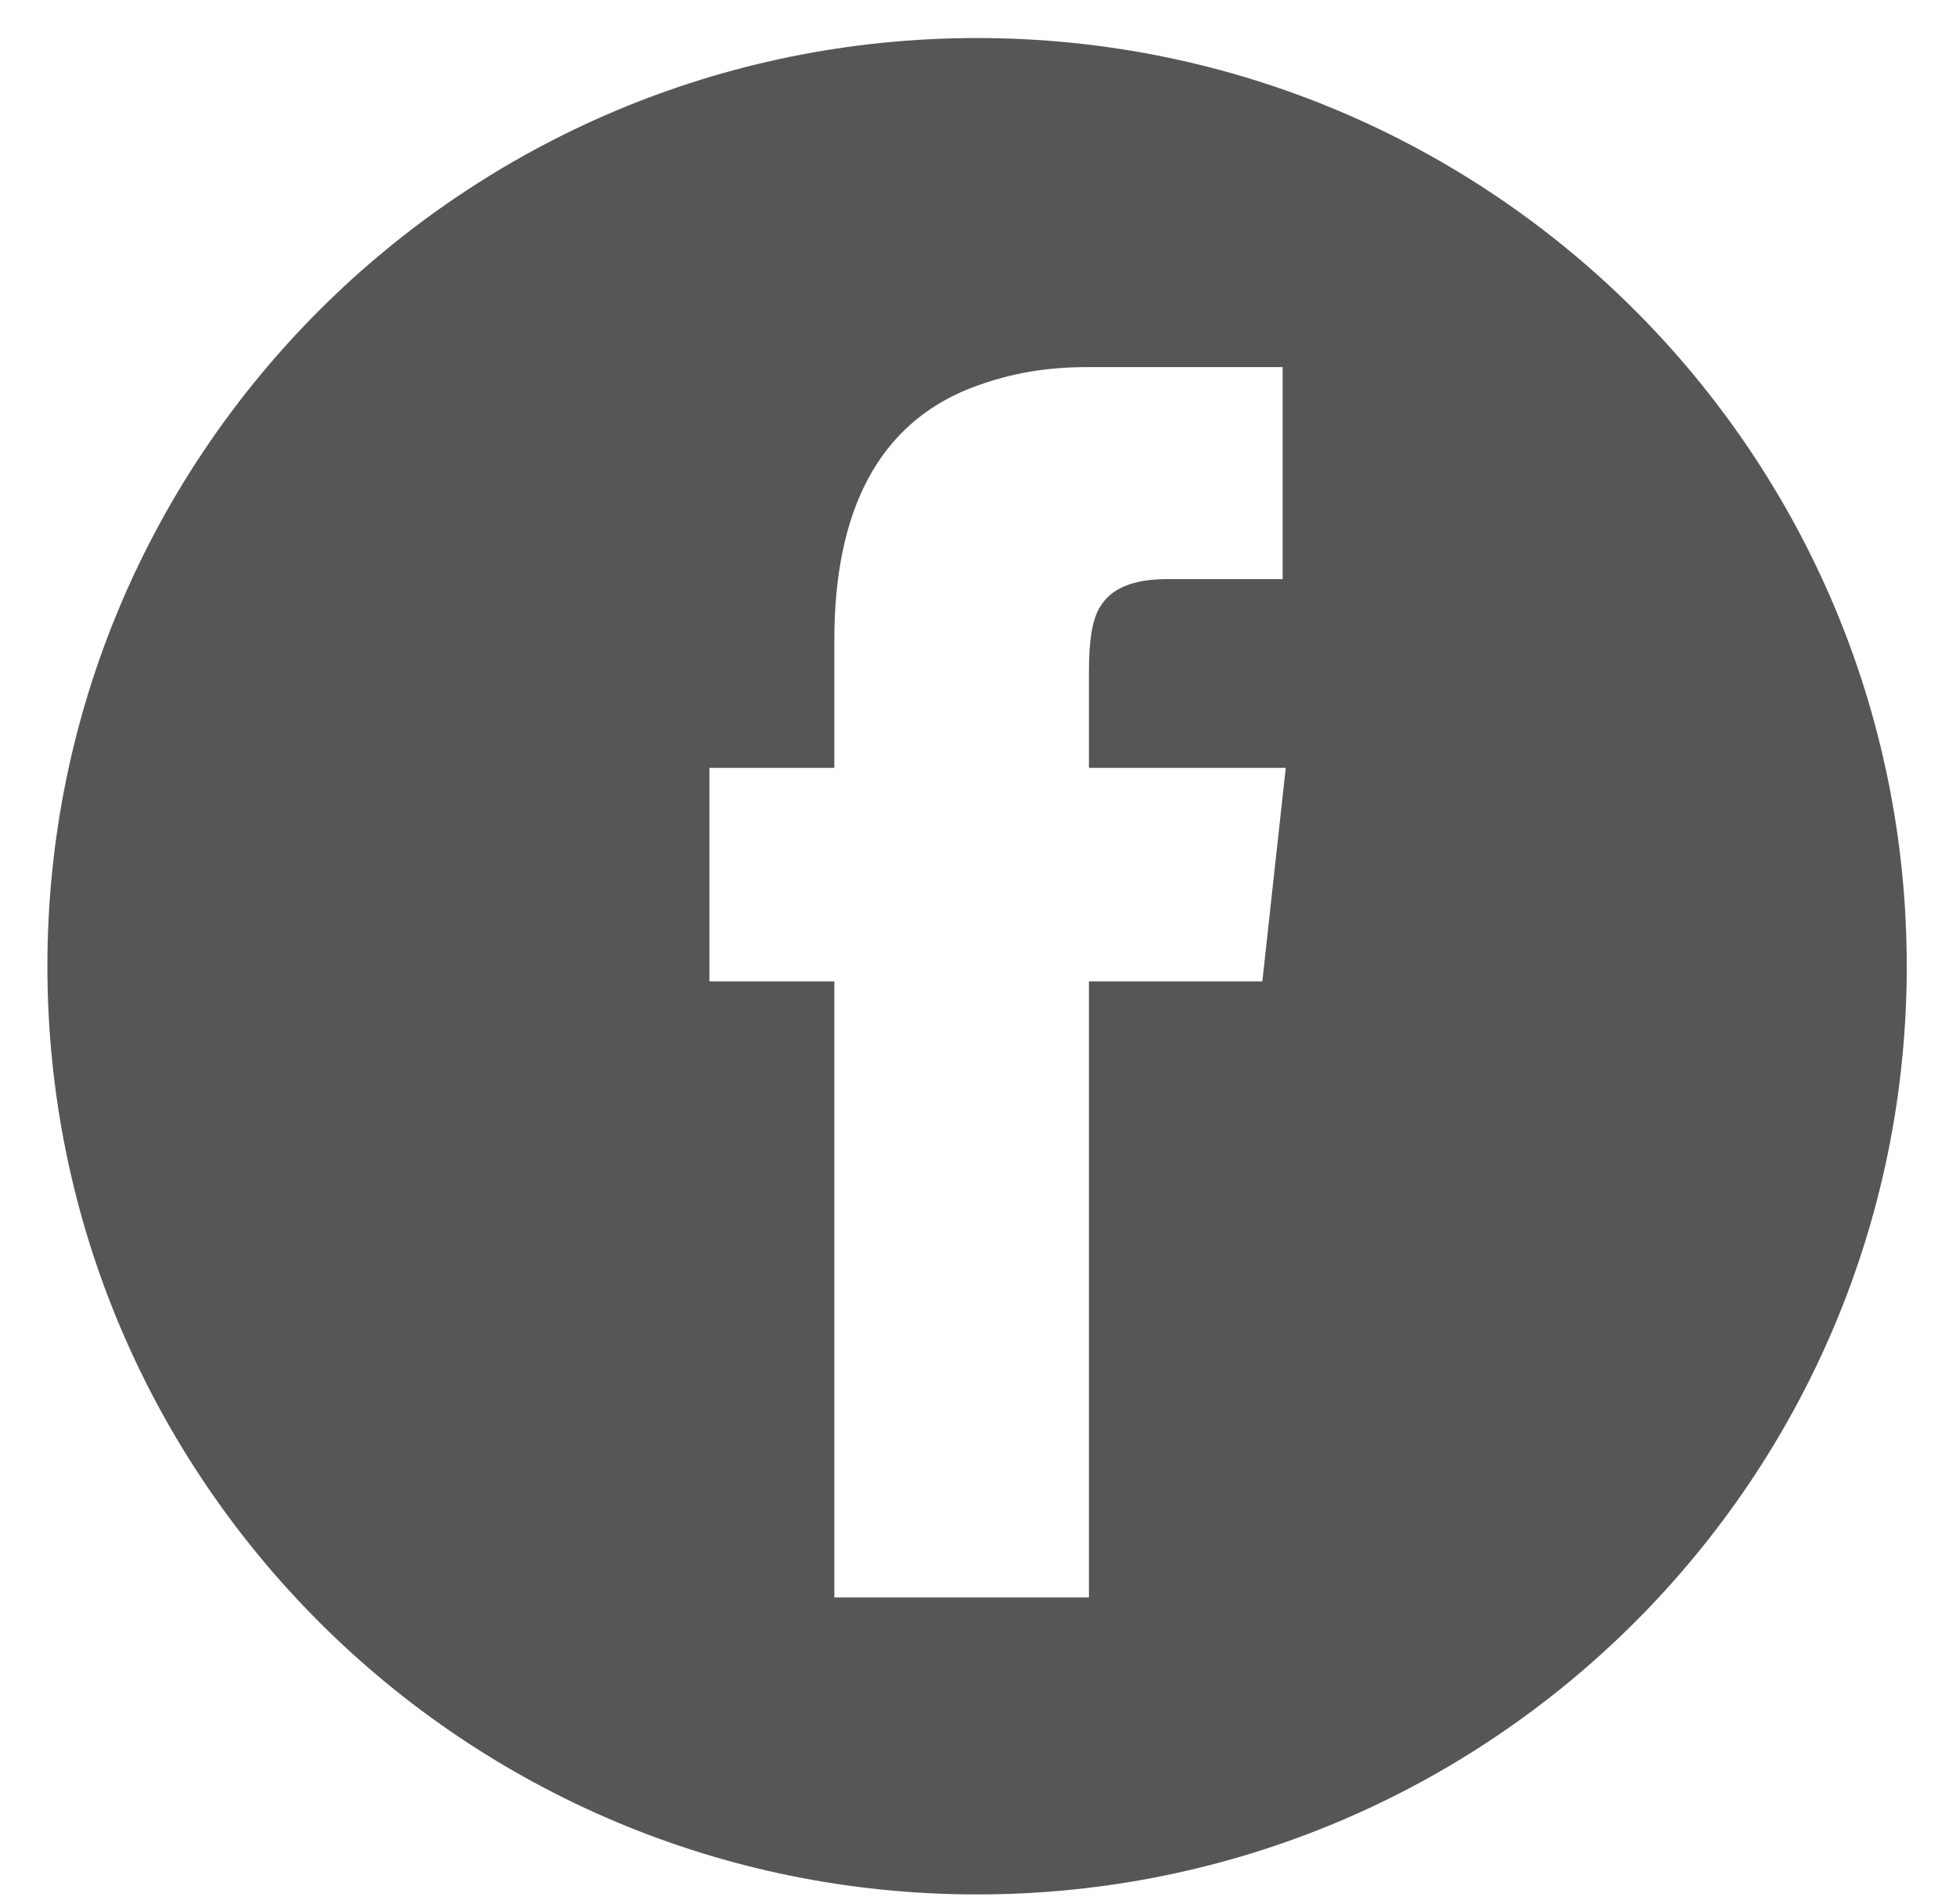
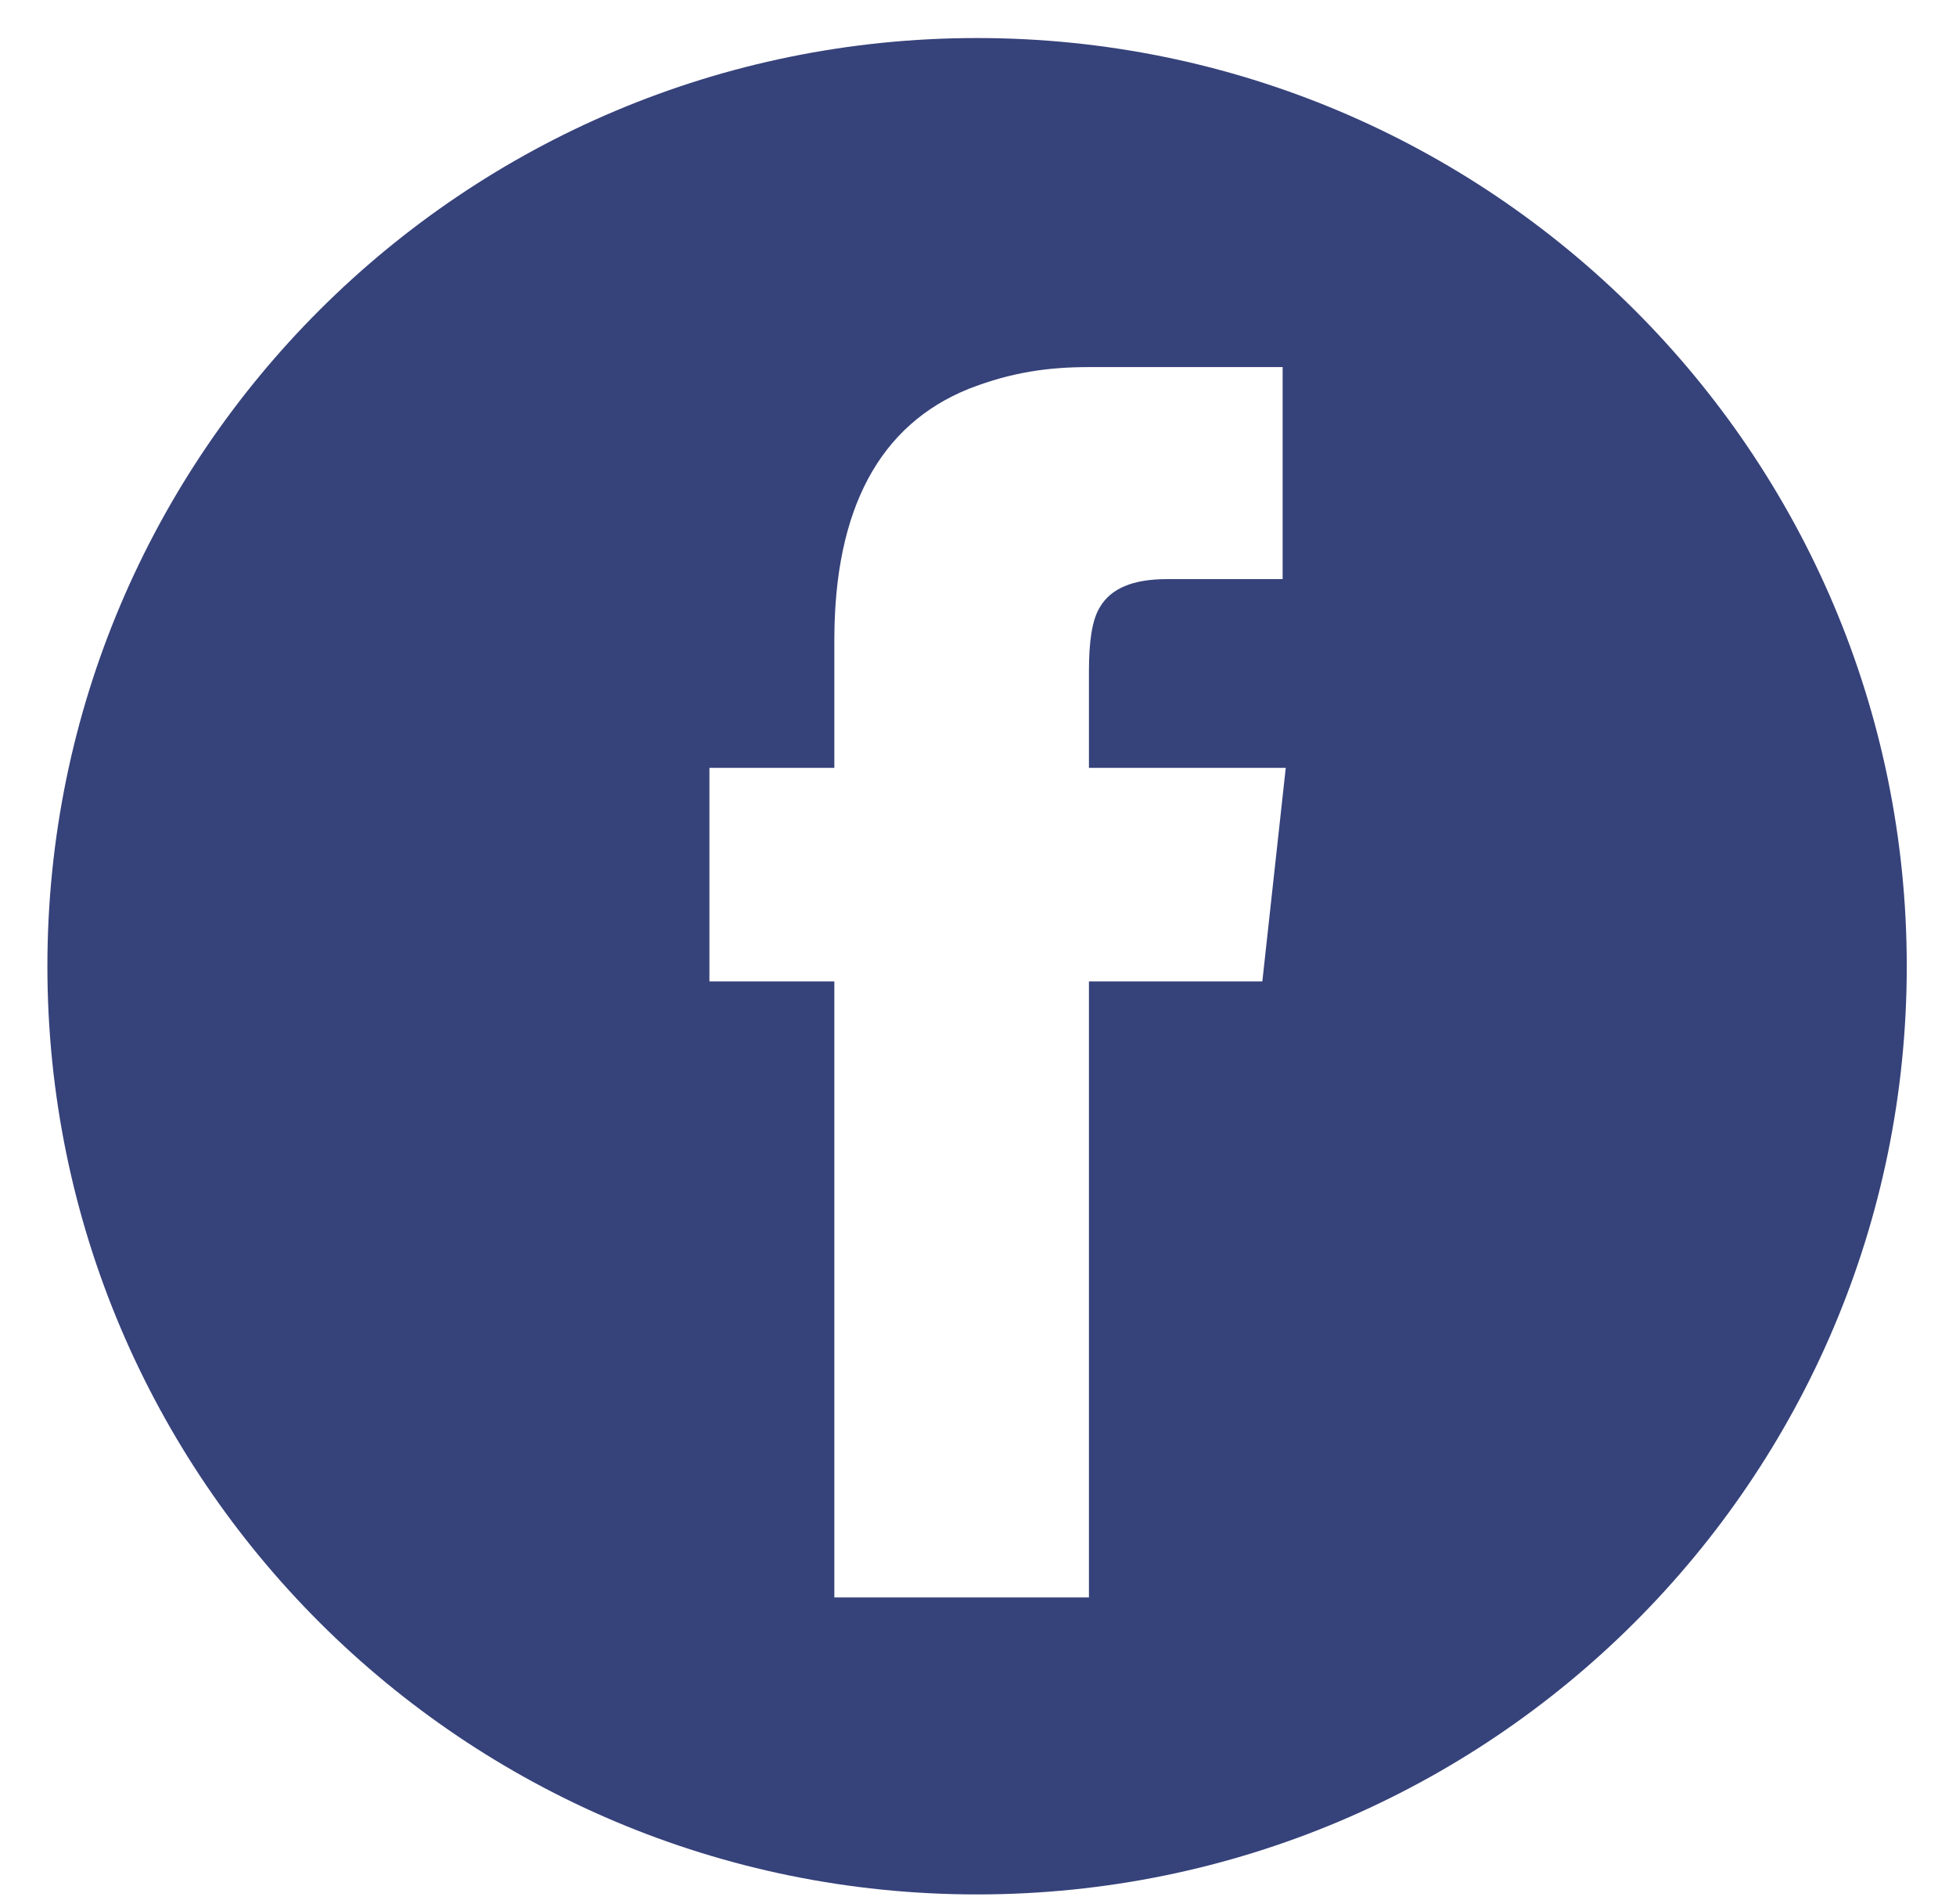
- <svg xmlns="http://www.w3.org/2000/svg" width="37px" height="36px" viewBox="0 0 37 36" version="1.1">
-   <defs />
+ <svg xmlns="http://www.w3.org/2000/svg" width="37px" height="36px" viewBox="0 0 37 36" version="1.1" id="svg15">
+   <defs id="defs6" />
  <g id="Web-" stroke="none" stroke-width="1" fill="none" fill-rule="evenodd">
    <g id="Landing" transform="translate(-570, -1843)" fill="#565656">
      <g id="Group-21" transform="translate(-302, 1294)">
        <g id="Group-18" transform="translate(843, 153)">
          <g id="Group-9" transform="translate(29.89655, 396.7194)">
            <g id="Group-3">
-               <path d="M17.586,35.108 C7.874,35.108 0,27.249 0,17.554 C0,7.859 7.874,0 17.586,0 C27.299,0 35.172,7.859 35.172,17.554 C35.172,27.249 27.299,35.108 17.586,35.108 Z M19.702,6.223 C18.964,6.223 18.254,6.311 17.427,6.635 C15.743,7.314 14.886,8.906 14.886,11.383 L14.886,13.802 L12.523,13.802 L12.523,17.842 L14.886,17.842 L14.886,29.491 L19.702,29.491 L19.702,17.842 L22.982,17.842 L23.425,13.802 L19.702,13.802 L19.702,11.973 C19.702,11.413 19.761,11 19.909,10.764 C20.116,10.41 20.529,10.233 21.179,10.233 L23.366,10.233 L23.366,6.223 L19.702,6.223 Z" id="facebook_c" />
+               <path d="M17.586,35.108 C7.874,35.108 0,27.249 0,17.554 C0,7.859 7.874,0 17.586,0 C27.299,0 35.172,7.859 35.172,17.554 C35.172,27.249 27.299,35.108 17.586,35.108 Z M19.702,6.223 C18.964,6.223 18.254,6.311 17.427,6.635 C15.743,7.314 14.886,8.906 14.886,11.383 L14.886,13.802 L12.523,13.802 L12.523,17.842 L14.886,17.842 L14.886,29.491 L19.702,29.491 L19.702,17.842 L22.982,17.842 L23.425,13.802 L19.702,13.802 L19.702,11.973 C19.702,11.413 19.761,11 19.909,10.764 C20.116,10.41 20.529,10.233 21.179,10.233 L23.366,10.233 L23.366,6.223 L19.702,6.223 Z" id="facebook_c" style="fill:#36427a;fill-opacity:1" />
            </g>
          </g>
        </g>
      </g>
    </g>
  </g>
</svg>
